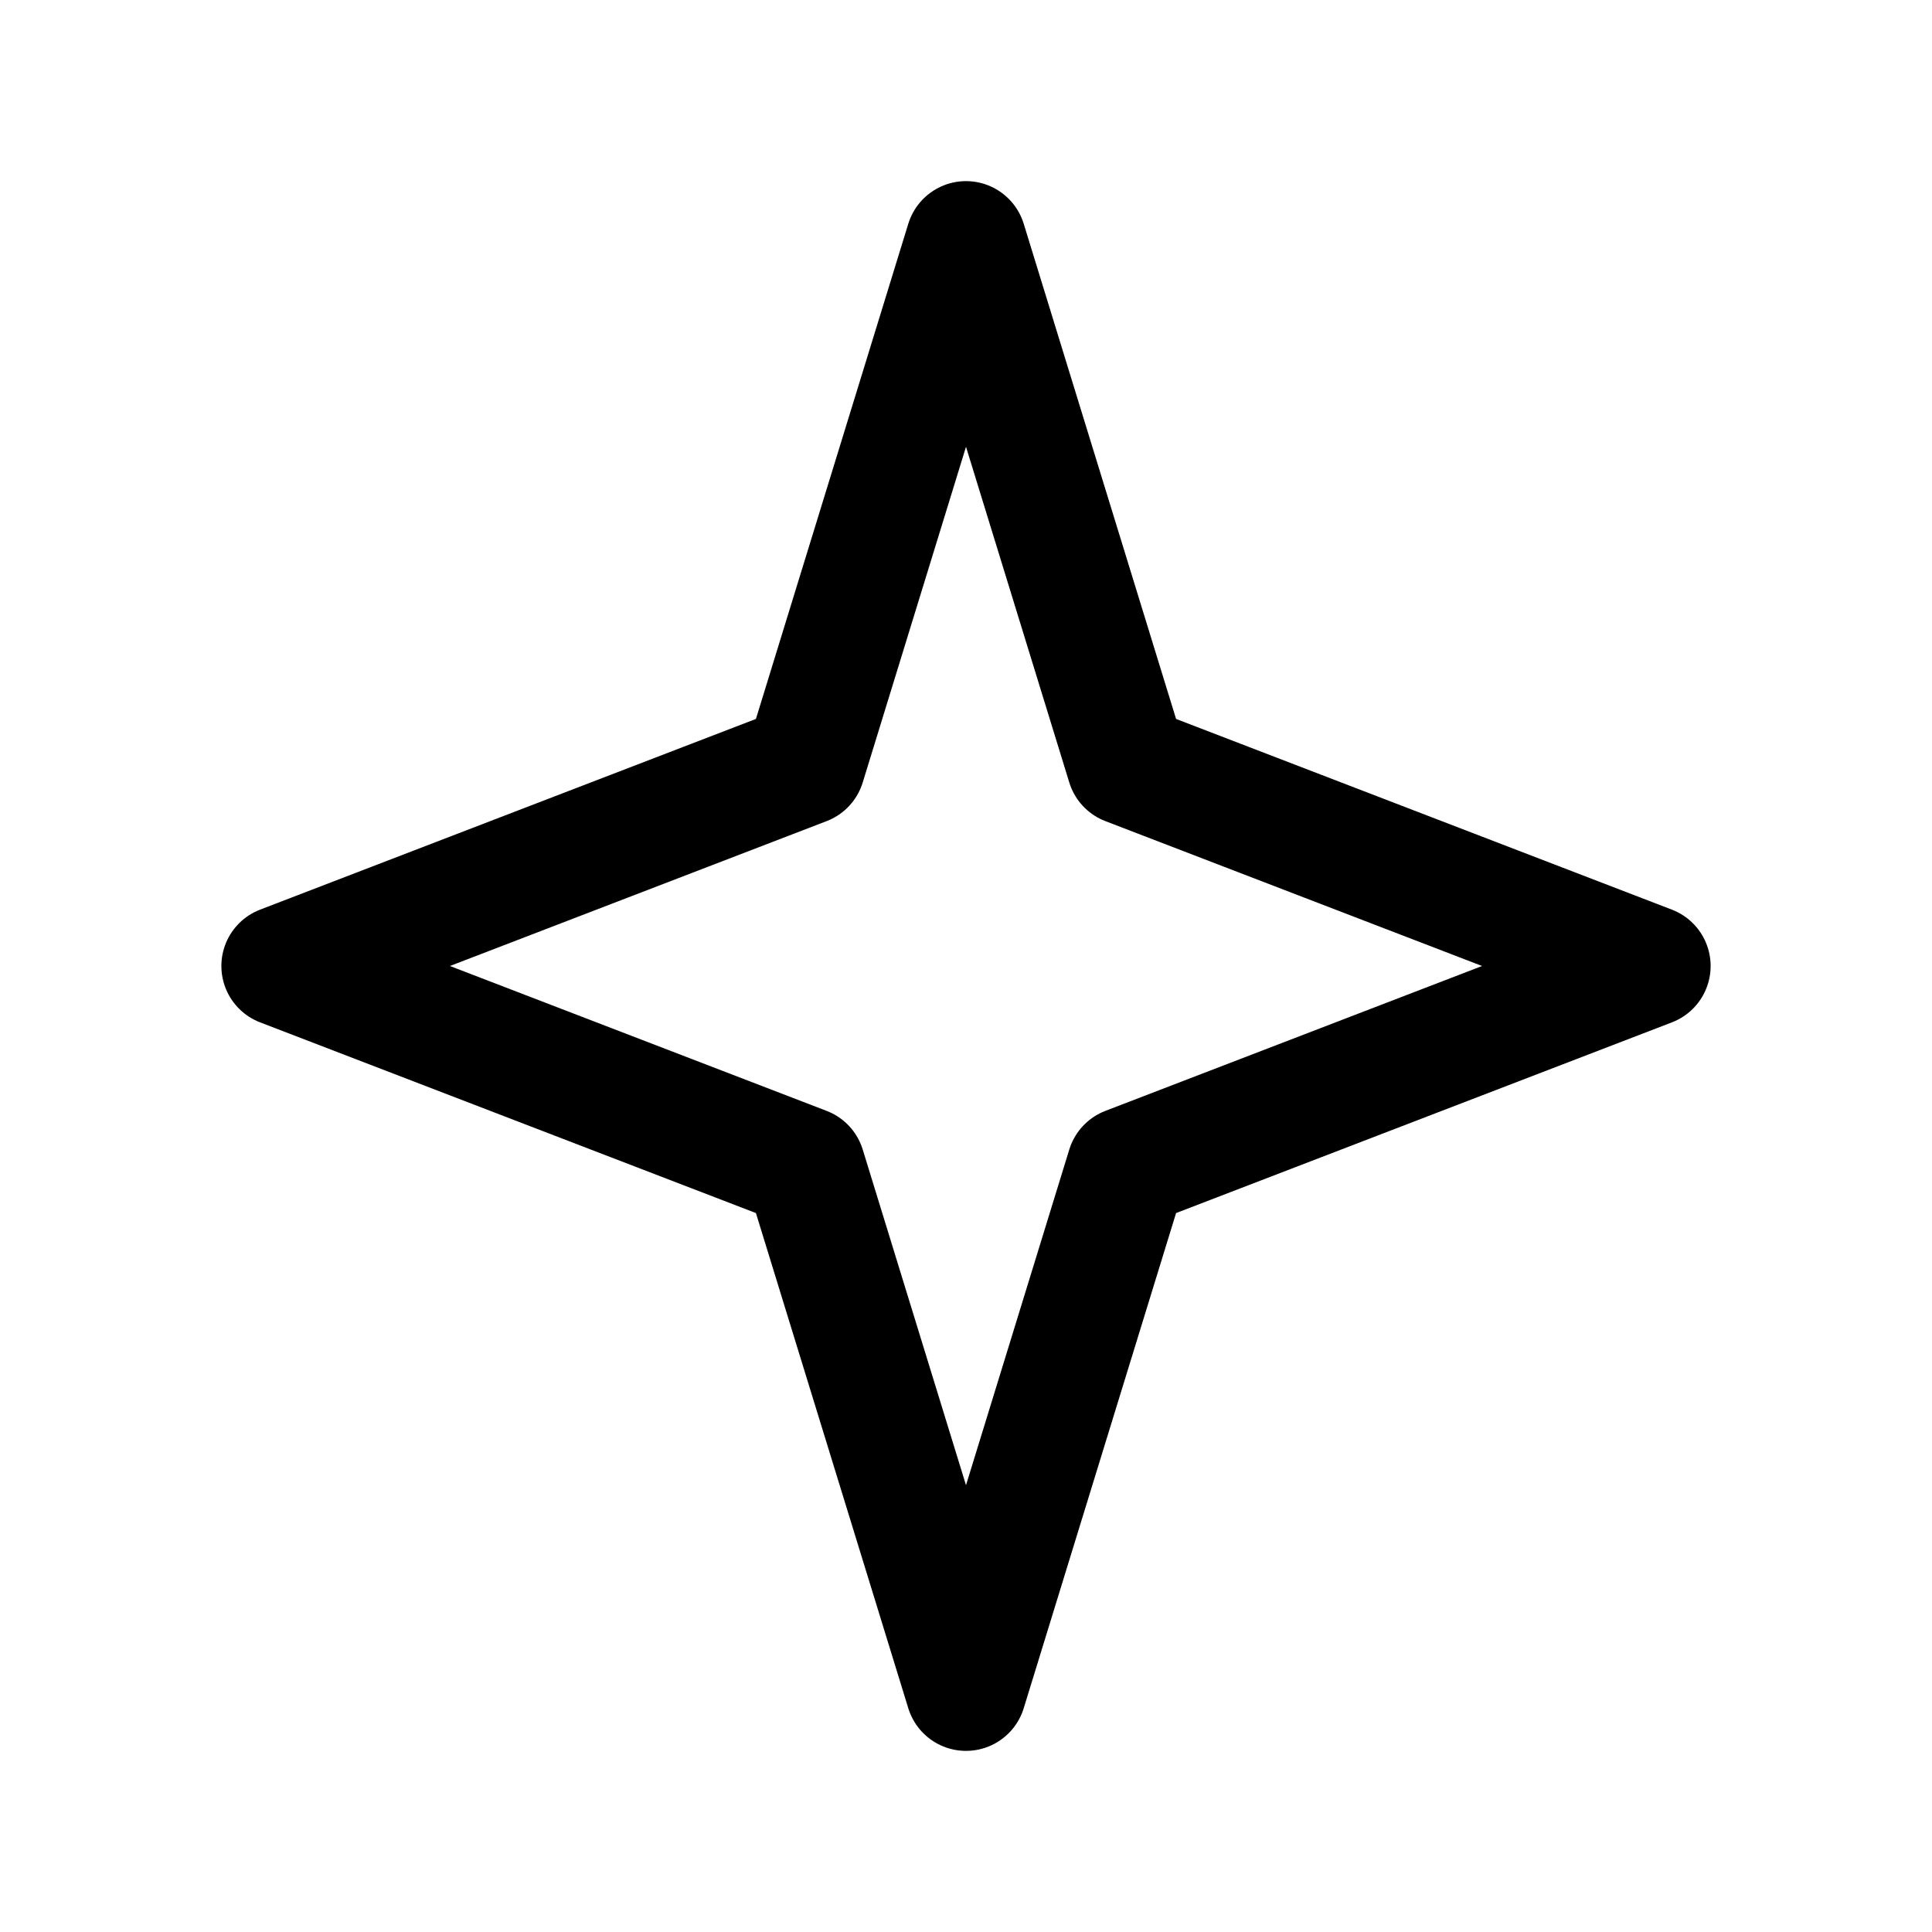
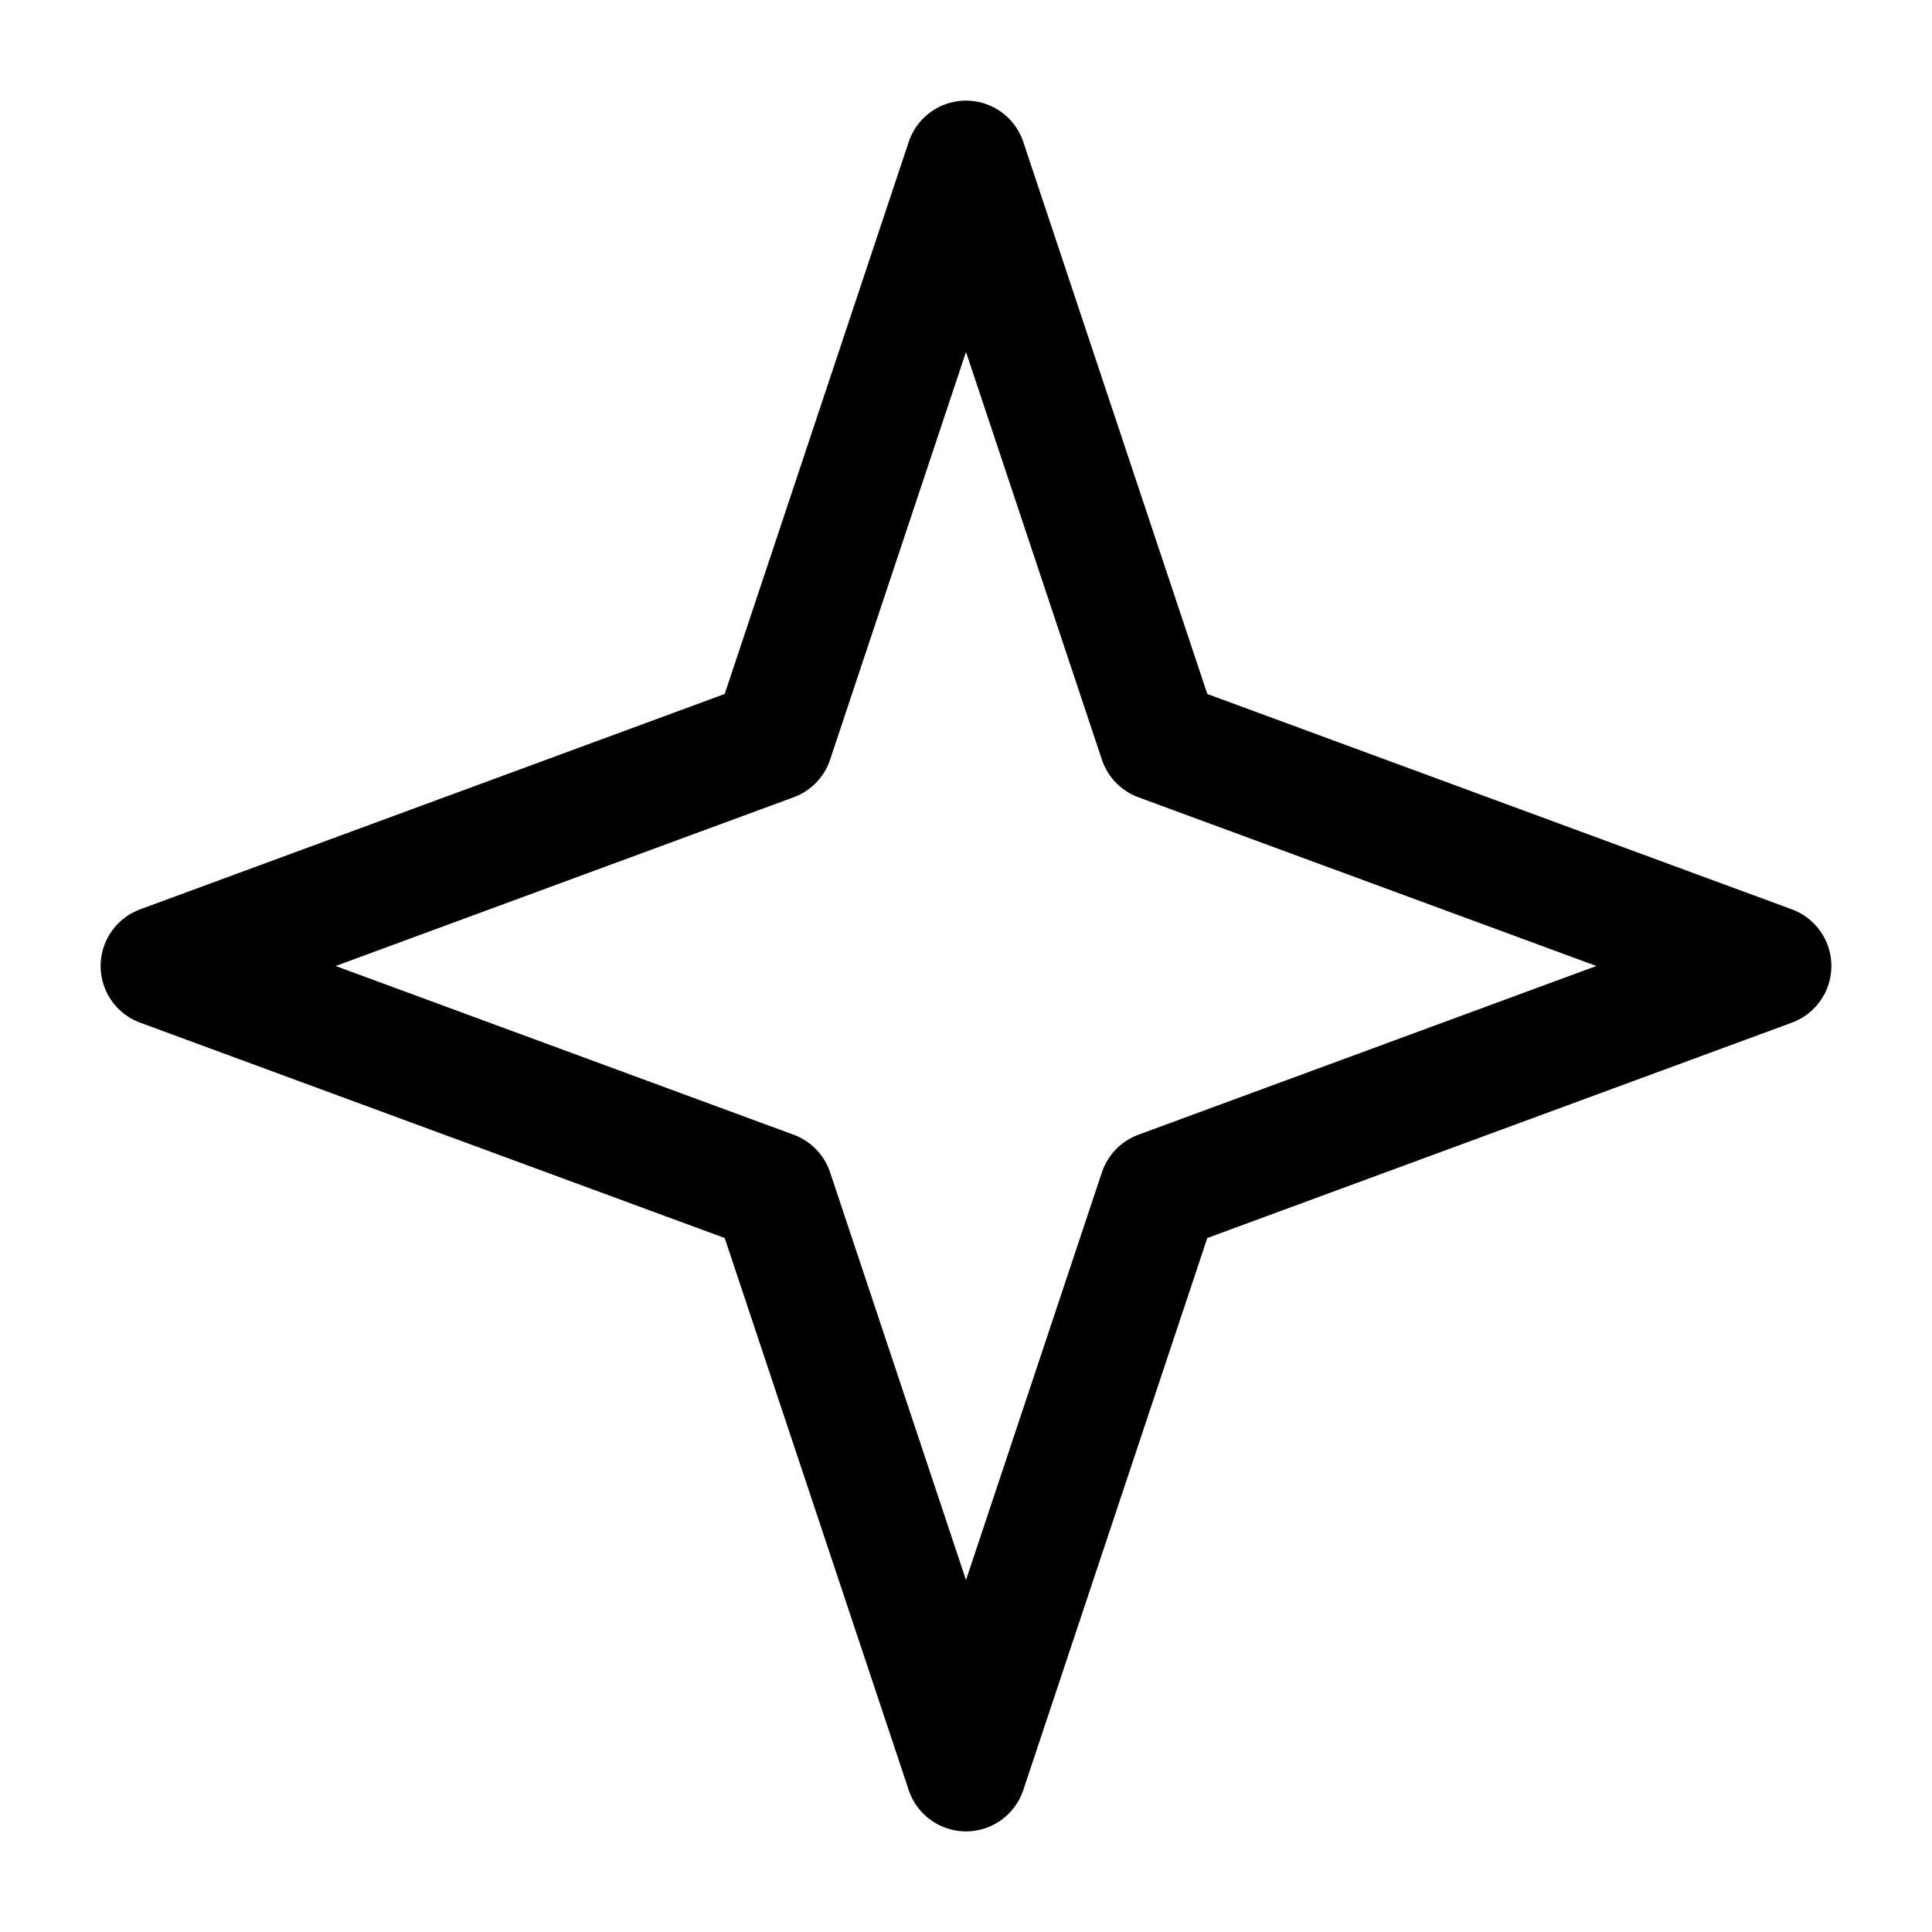
<svg xmlns="http://www.w3.org/2000/svg" viewBox="0 0 24 24" width="20" height="20" fill="none" stroke="currentColor" stroke-width="1.5" stroke-linecap="round" stroke-linejoin="round" aria-hidden="true">
-   <path d="M12 3l2 6.5 6.5 2.5-6.5 2.5-2 6.5-2-6.5L3.5 12l6.5-2.5z" />
+   <path d="M12 2l2.4 7.2L22 12l-7.6 2.8L12 22l-2.4-7.2L2 12l7.6-2.8z" />
</svg>
